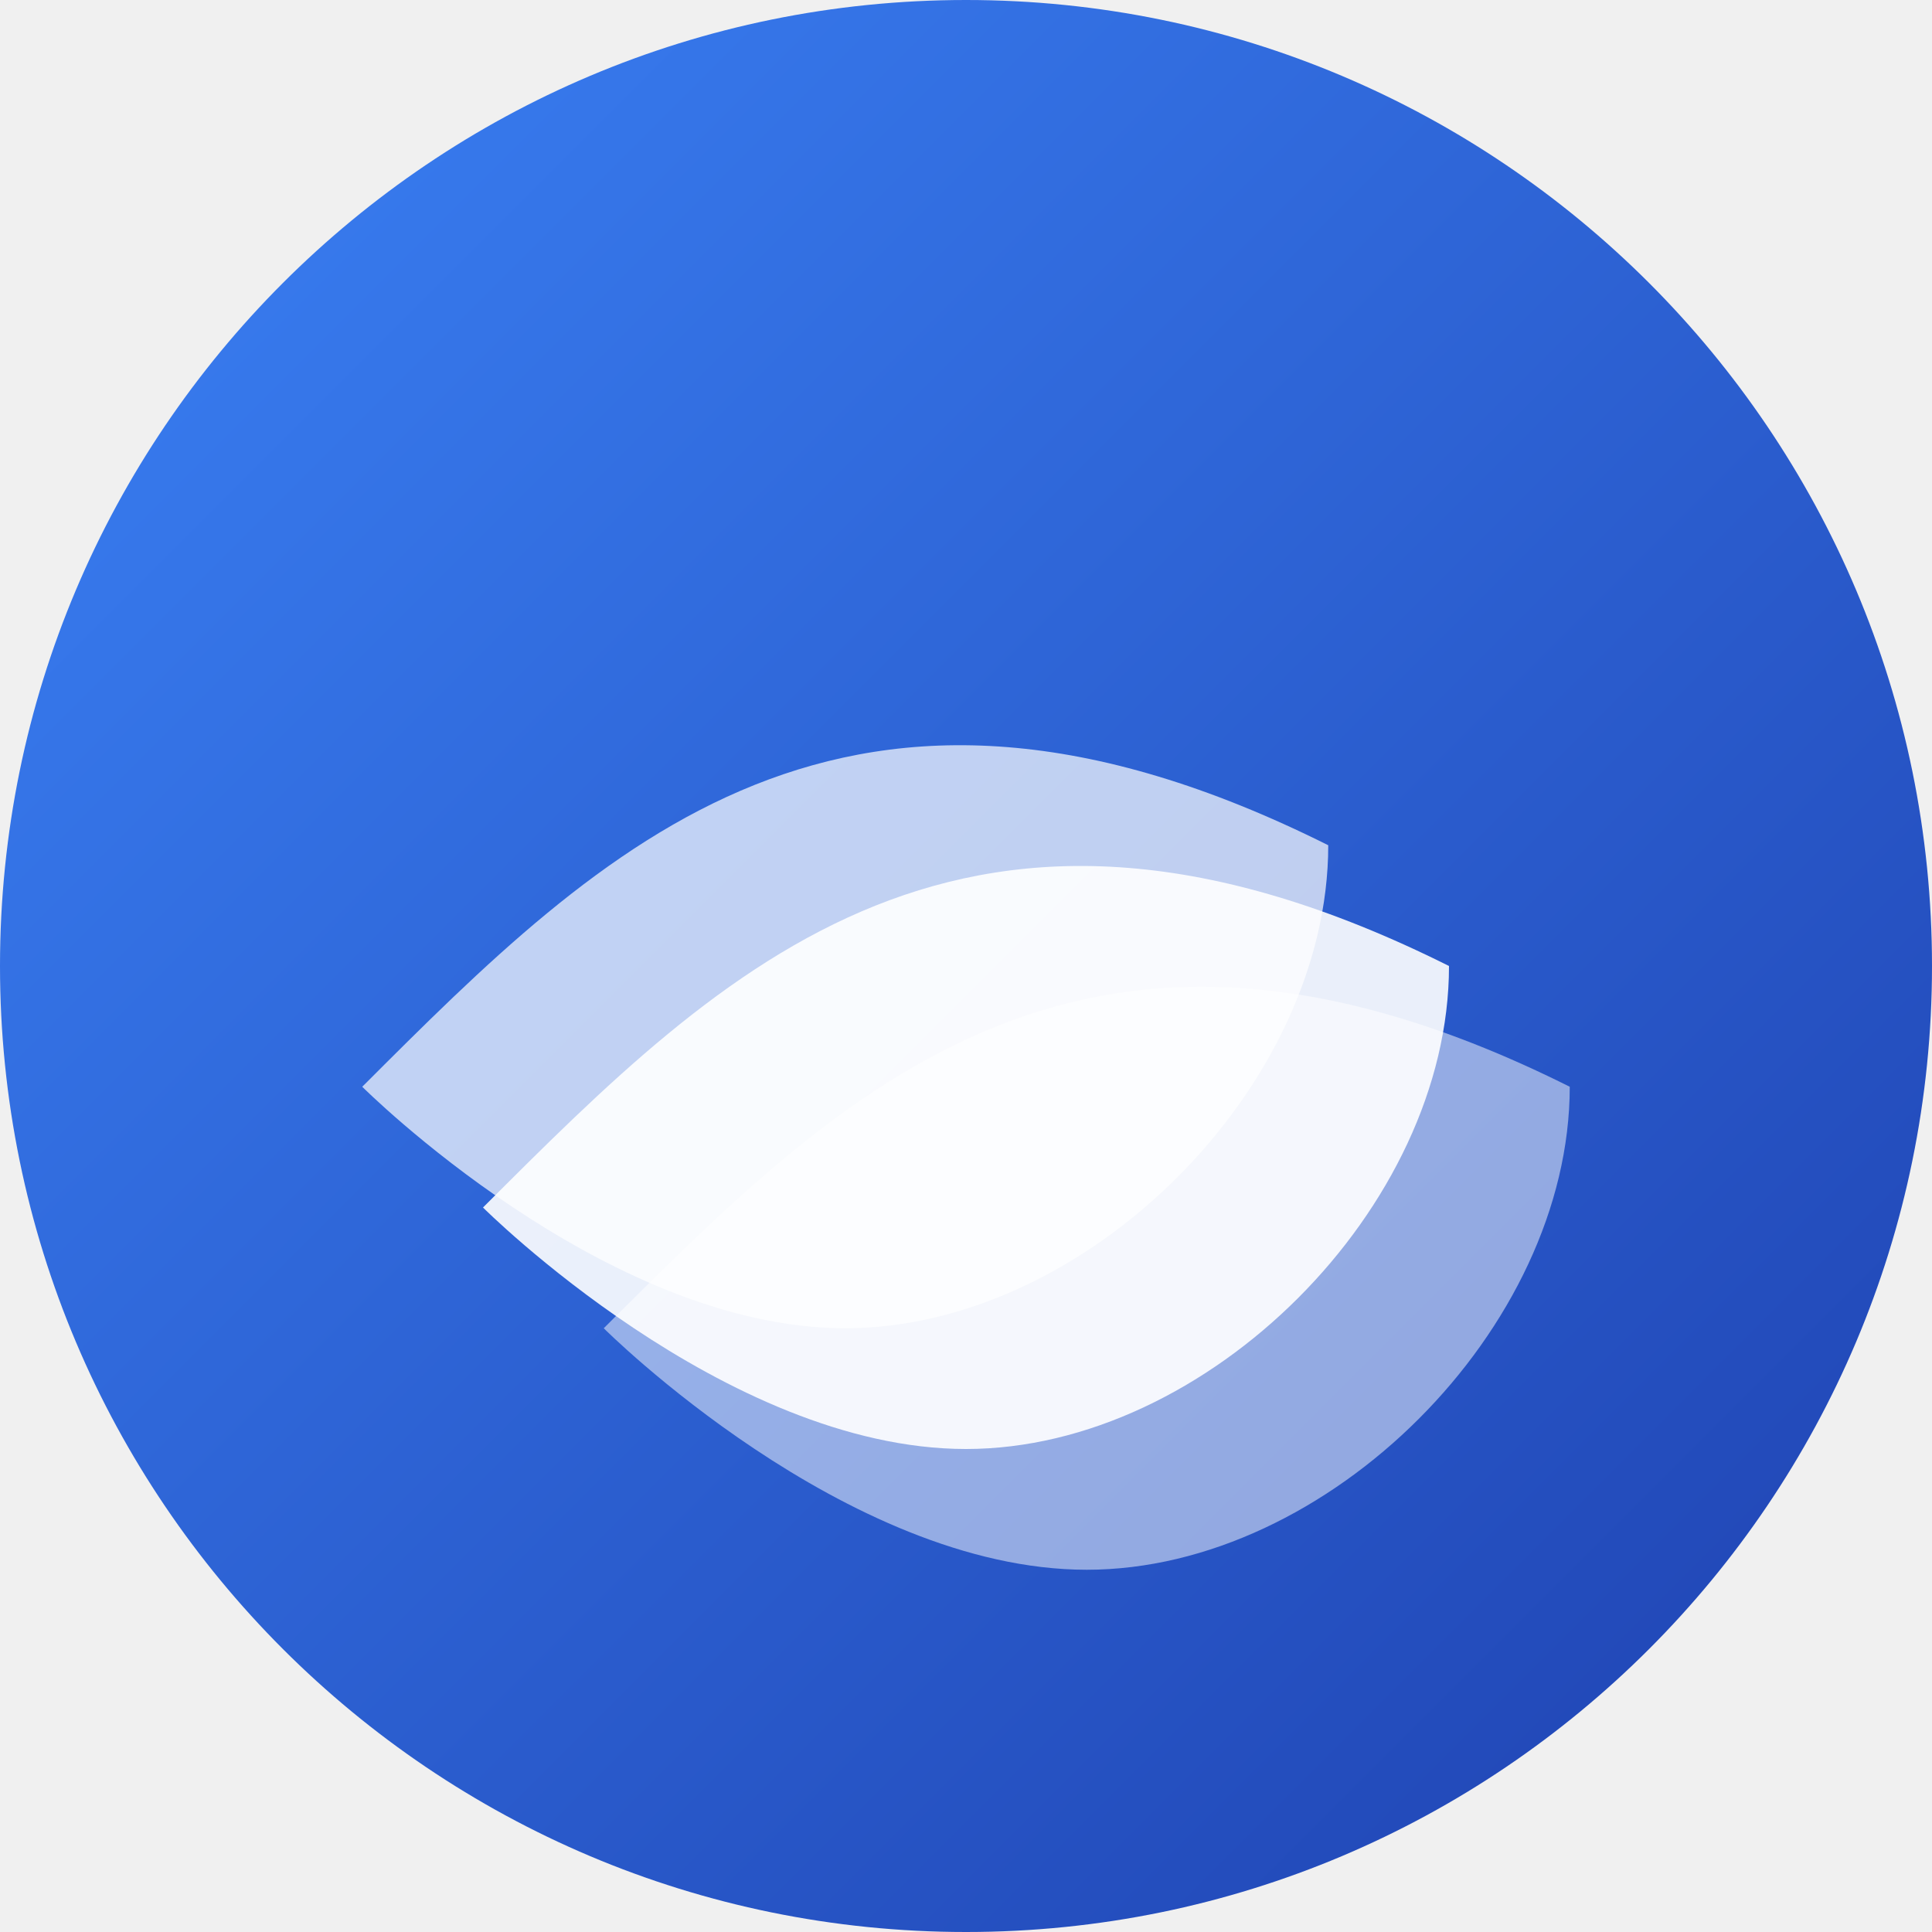
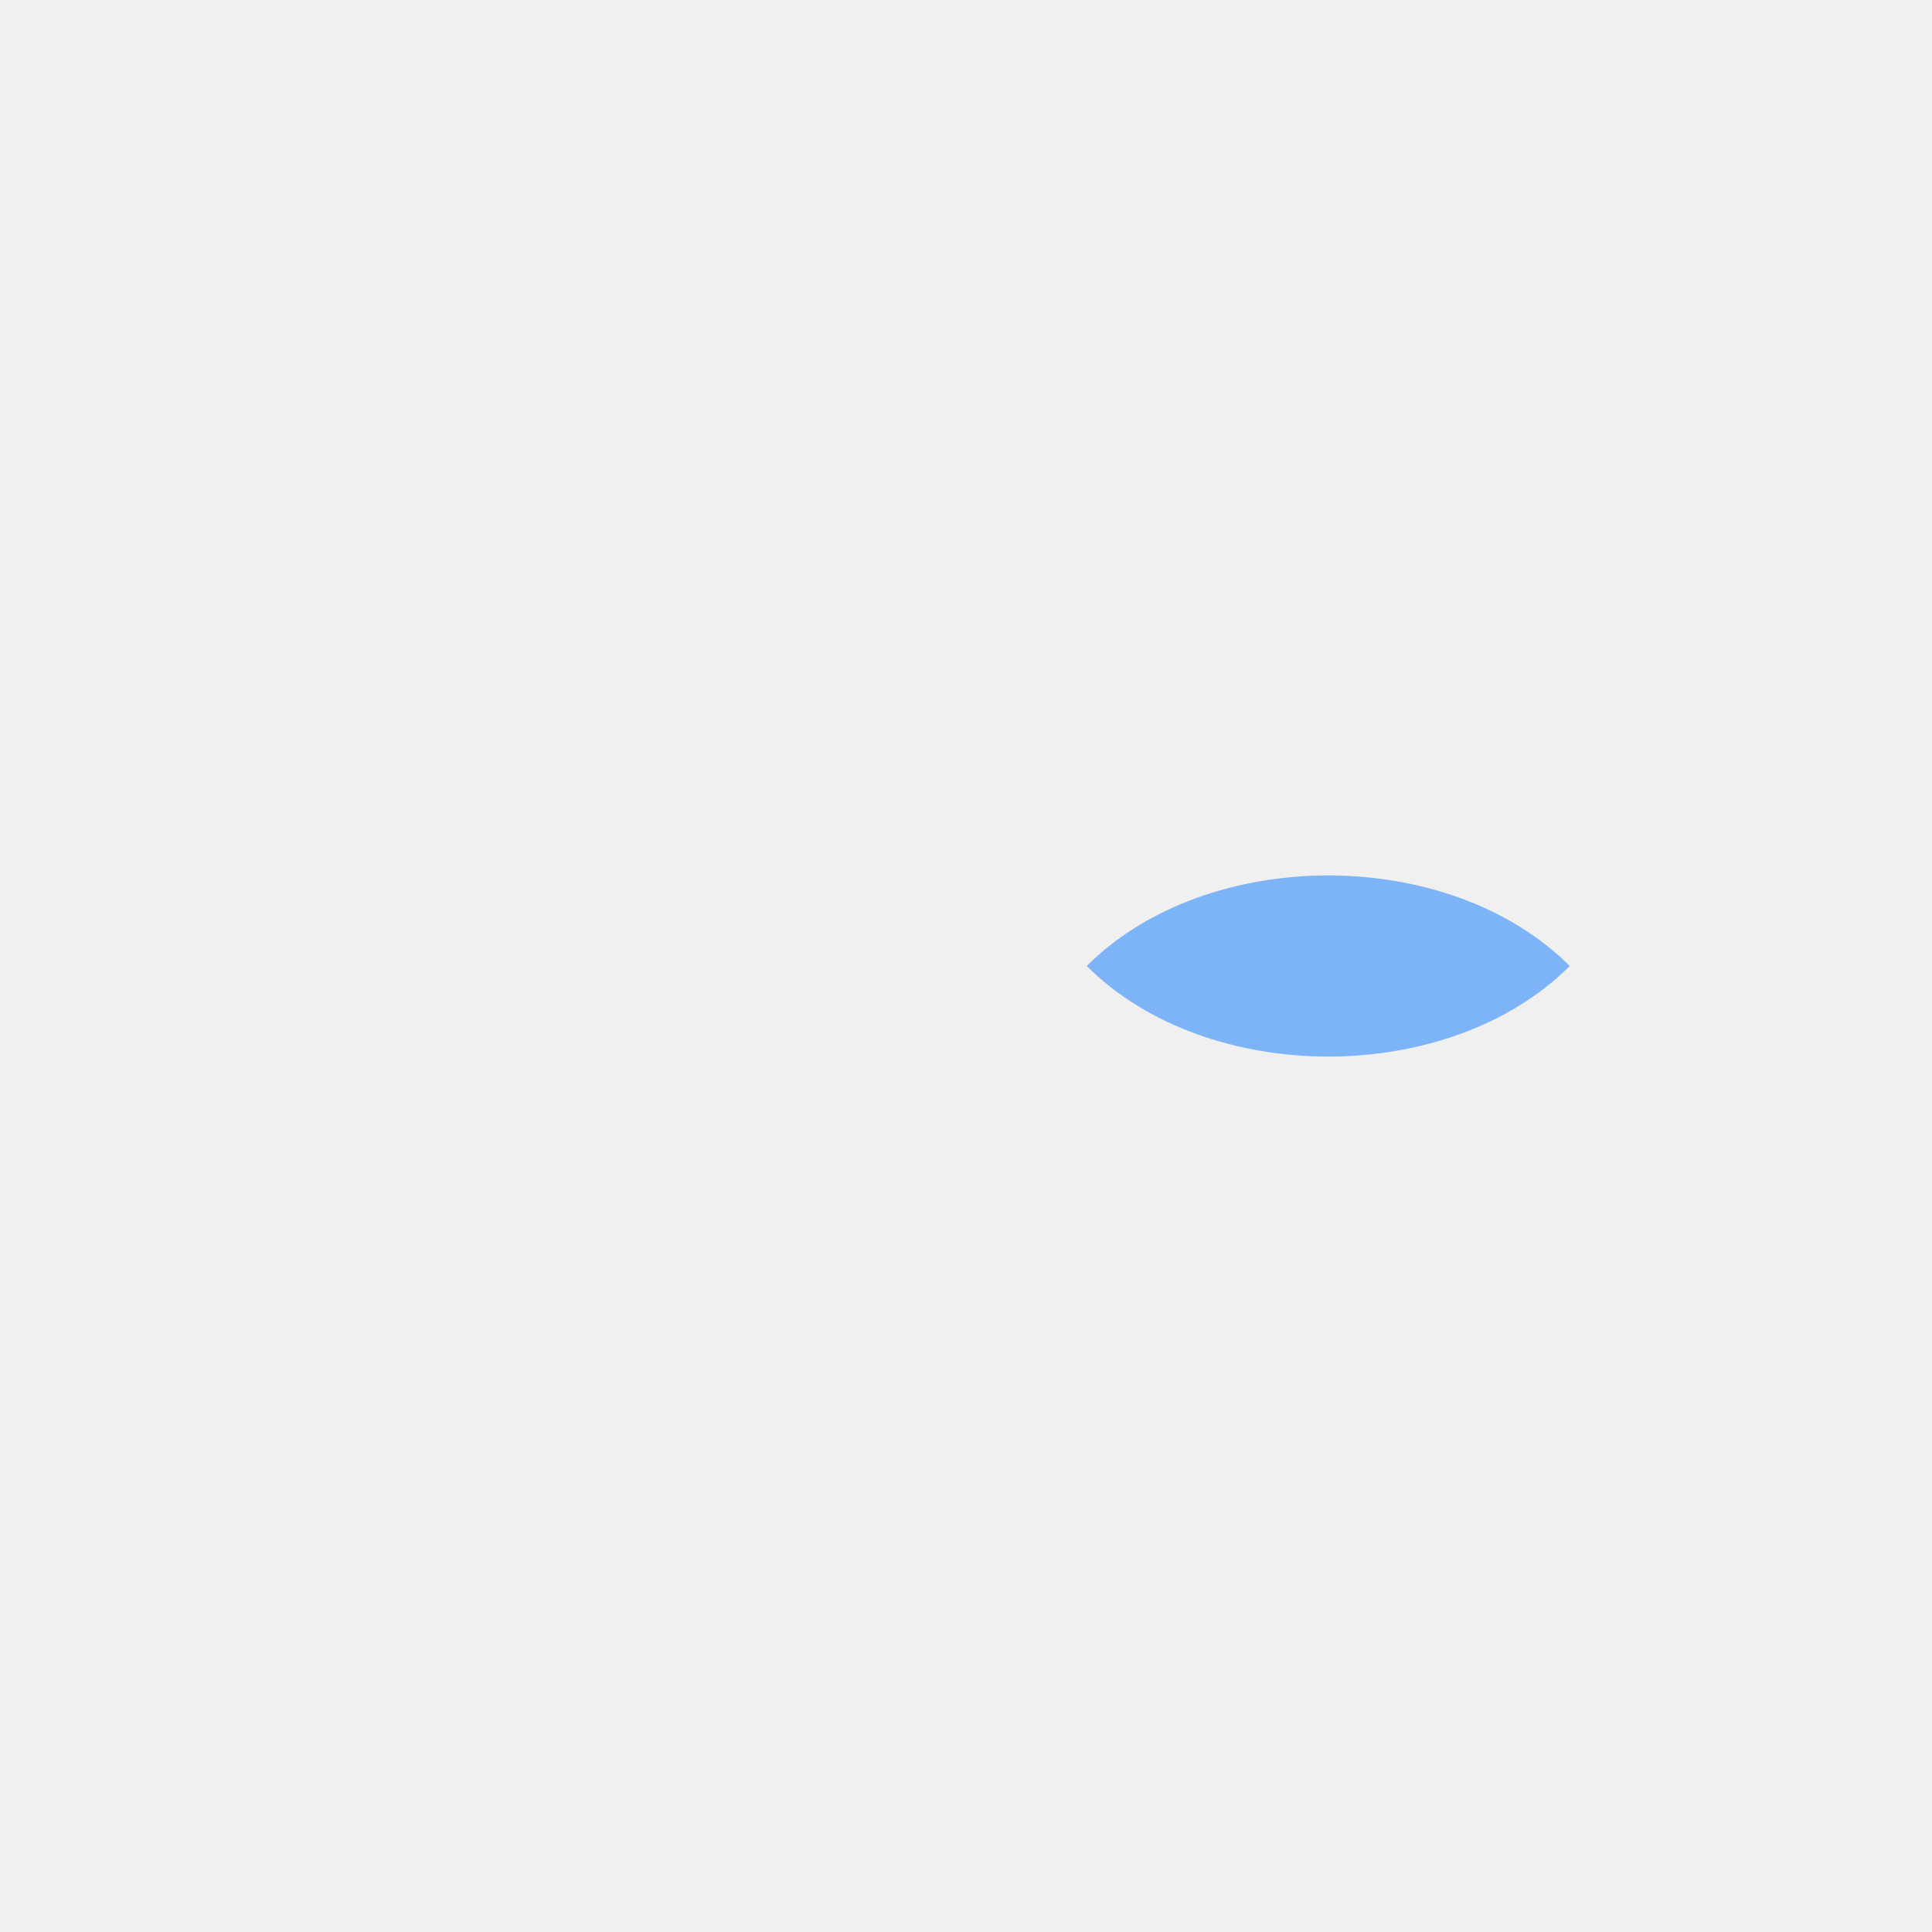
<svg xmlns="http://www.w3.org/2000/svg" width="32" height="32" viewBox="0 0 32 32" fill="none">
  <defs>
    <linearGradient id="iconGradient" x1="0%" y1="0%" x2="100%" y2="100%">
      <stop offset="0%" style="stop-color:#3B82F6;stop-opacity:1" />
      <stop offset="100%" style="stop-color:#1E40AF;stop-opacity:1" />
    </linearGradient>
  </defs>
-   <circle cx="16" cy="16" r="16" fill="url(#iconGradient)" />
-   <path d="M8 20C12 16 16 12 24 16C24 20 20 24 16 24C12 24 8 20 8 20Z" fill="white" opacity="0.9" />
-   <path d="M6 18C10 14 14 10 22 14C22 18 18 22 14 22C10 22 6 18 6 18Z" fill="white" opacity="0.7" />
-   <path d="M10 22C14 18 18 14 26 18C26 22 22 26 18 26C14 26 10 22 10 22Z" fill="white" opacity="0.5" />
+   <path d="M16 4C10.48 4 6 8.48 6 14C6 19.52 10.48 24 16 24C19.31 24 22.17 22.42 23.89 19.89L20.5 17.5C19.5 19.2 17.87 20.4 16 20.4C12.46 20.4 9.6 17.54 9.6 14C9.6 10.46 12.46 7.6 16 7.6C17.87 7.6 19.5 8.8 20.5 10.5H16V14H26C26 8.48 21.52 4 16 4Z" fill="url(#logoGradient)" />
+   <path d="M18 16C20 14 24 14 26 16C24 18 20 18 18 16Z" fill="#60A5FA" opacity="0.8" />
</svg>
